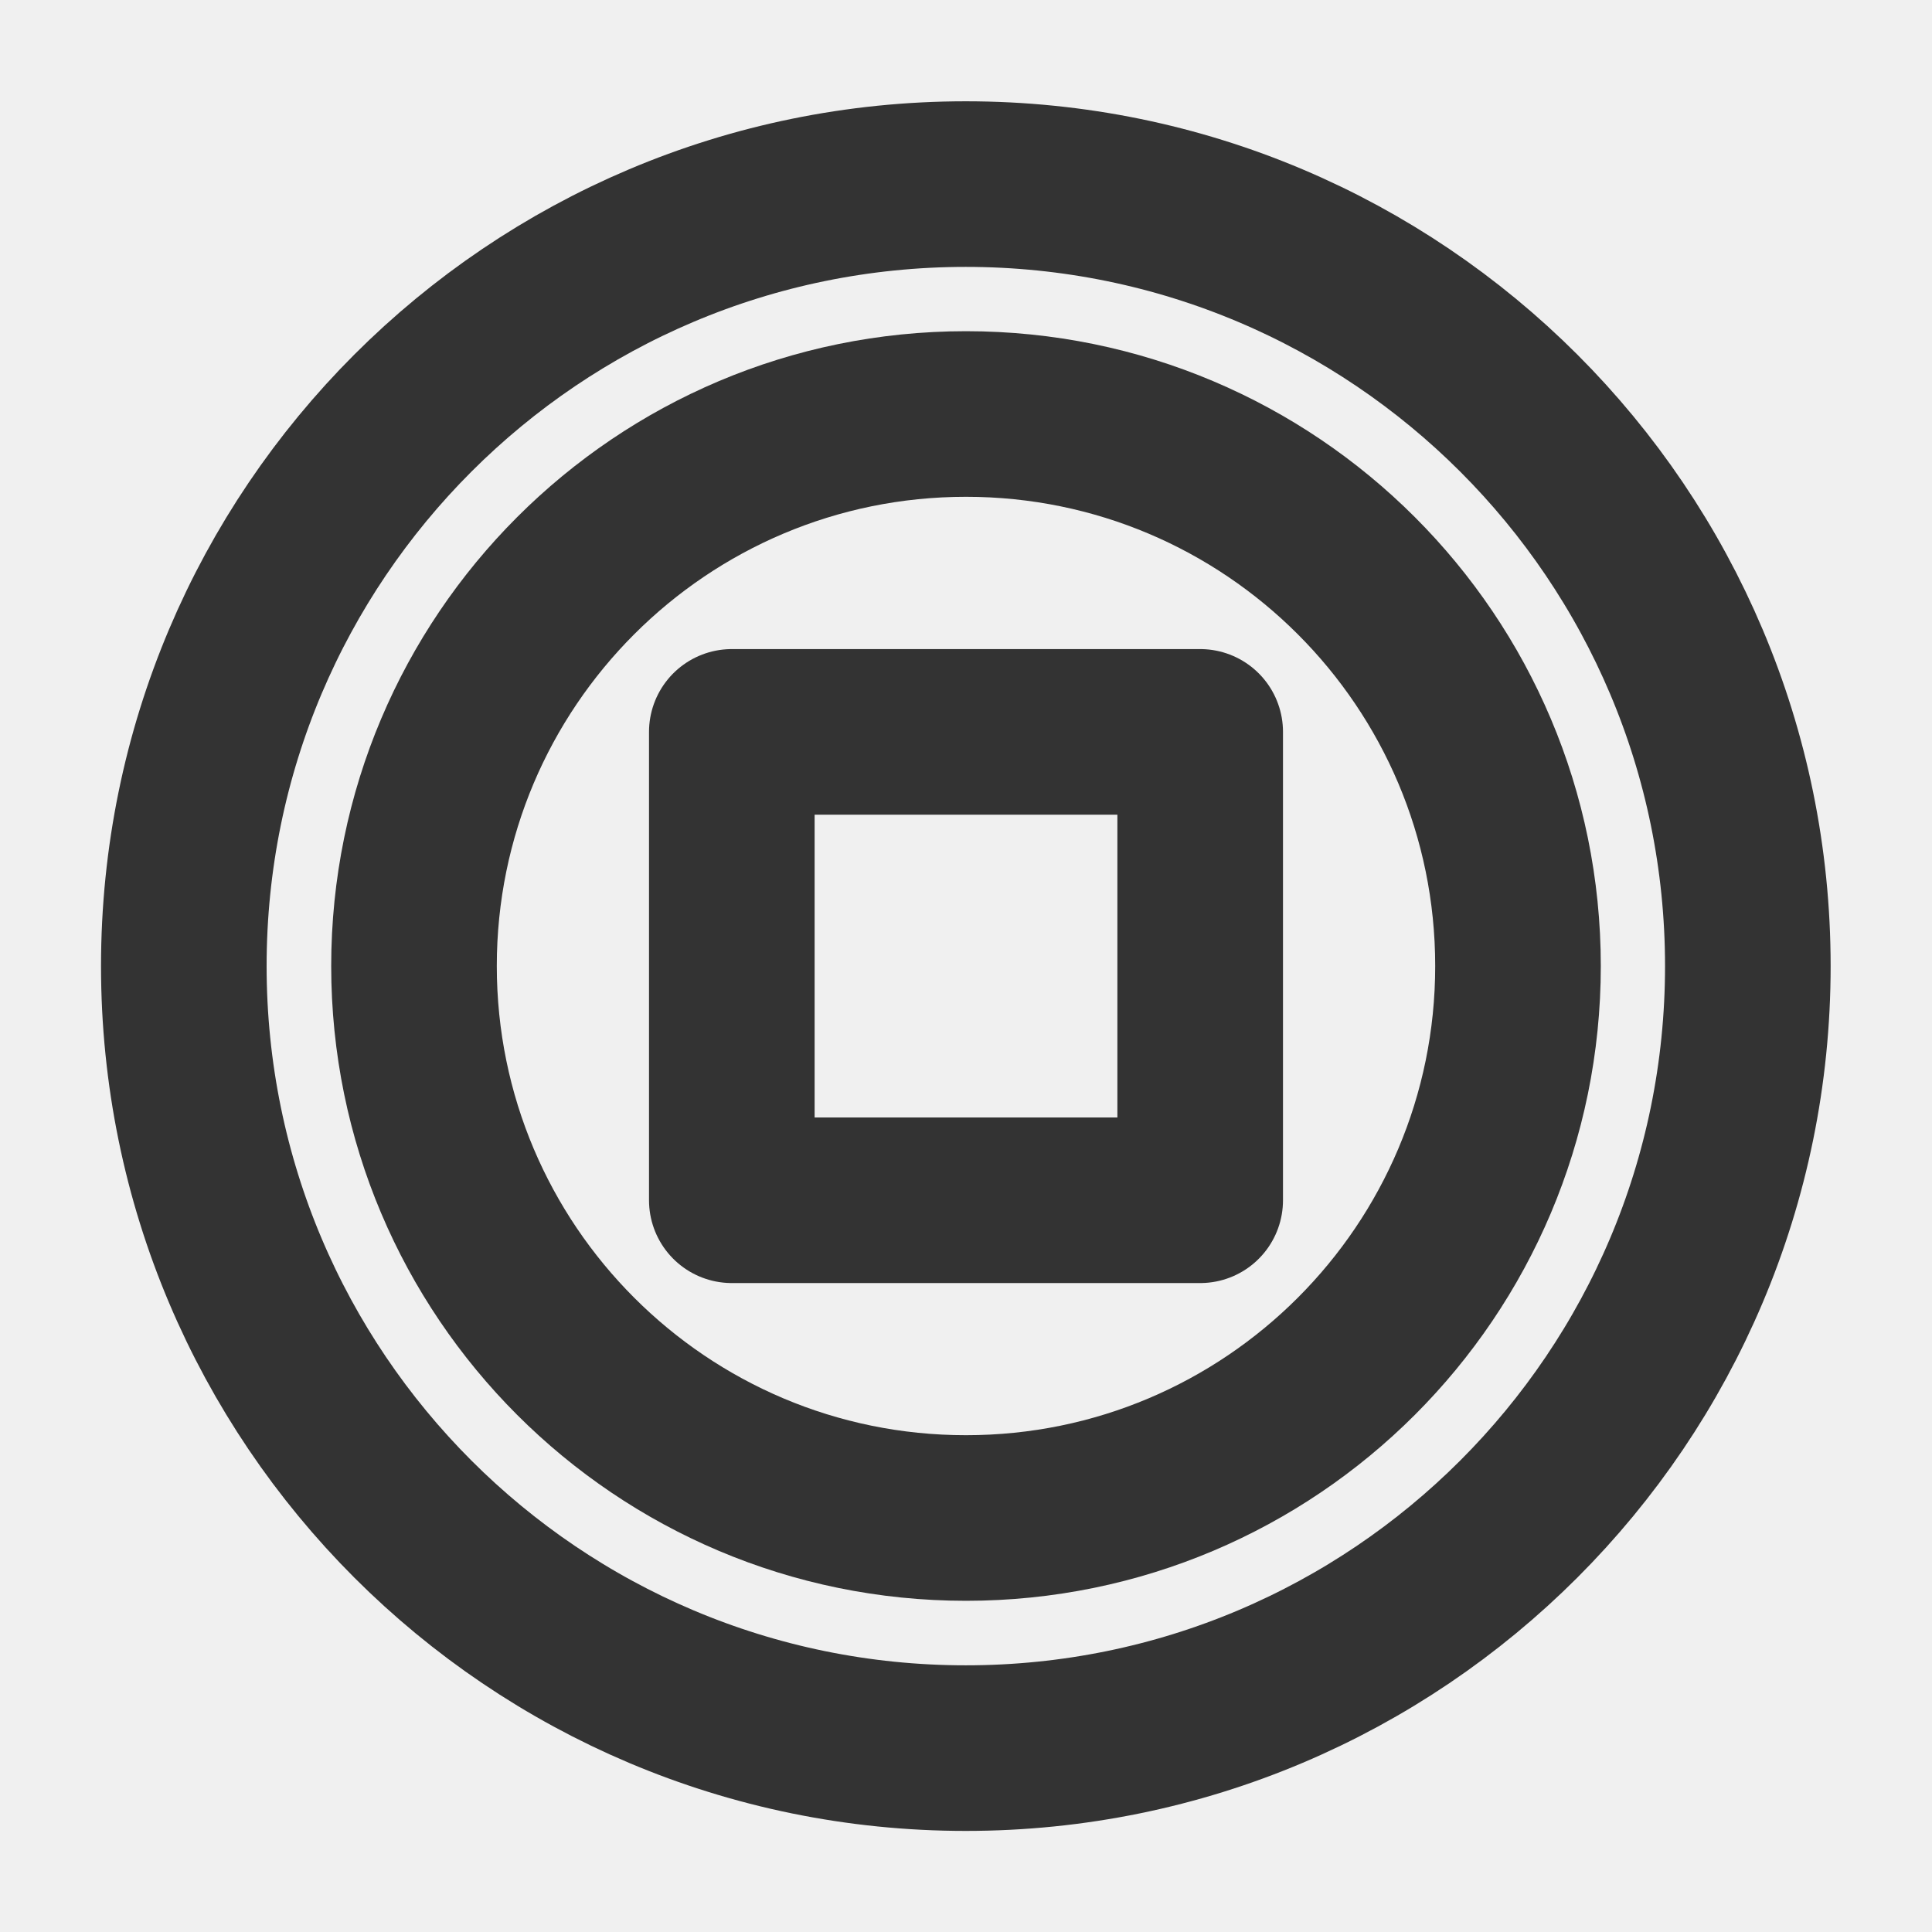
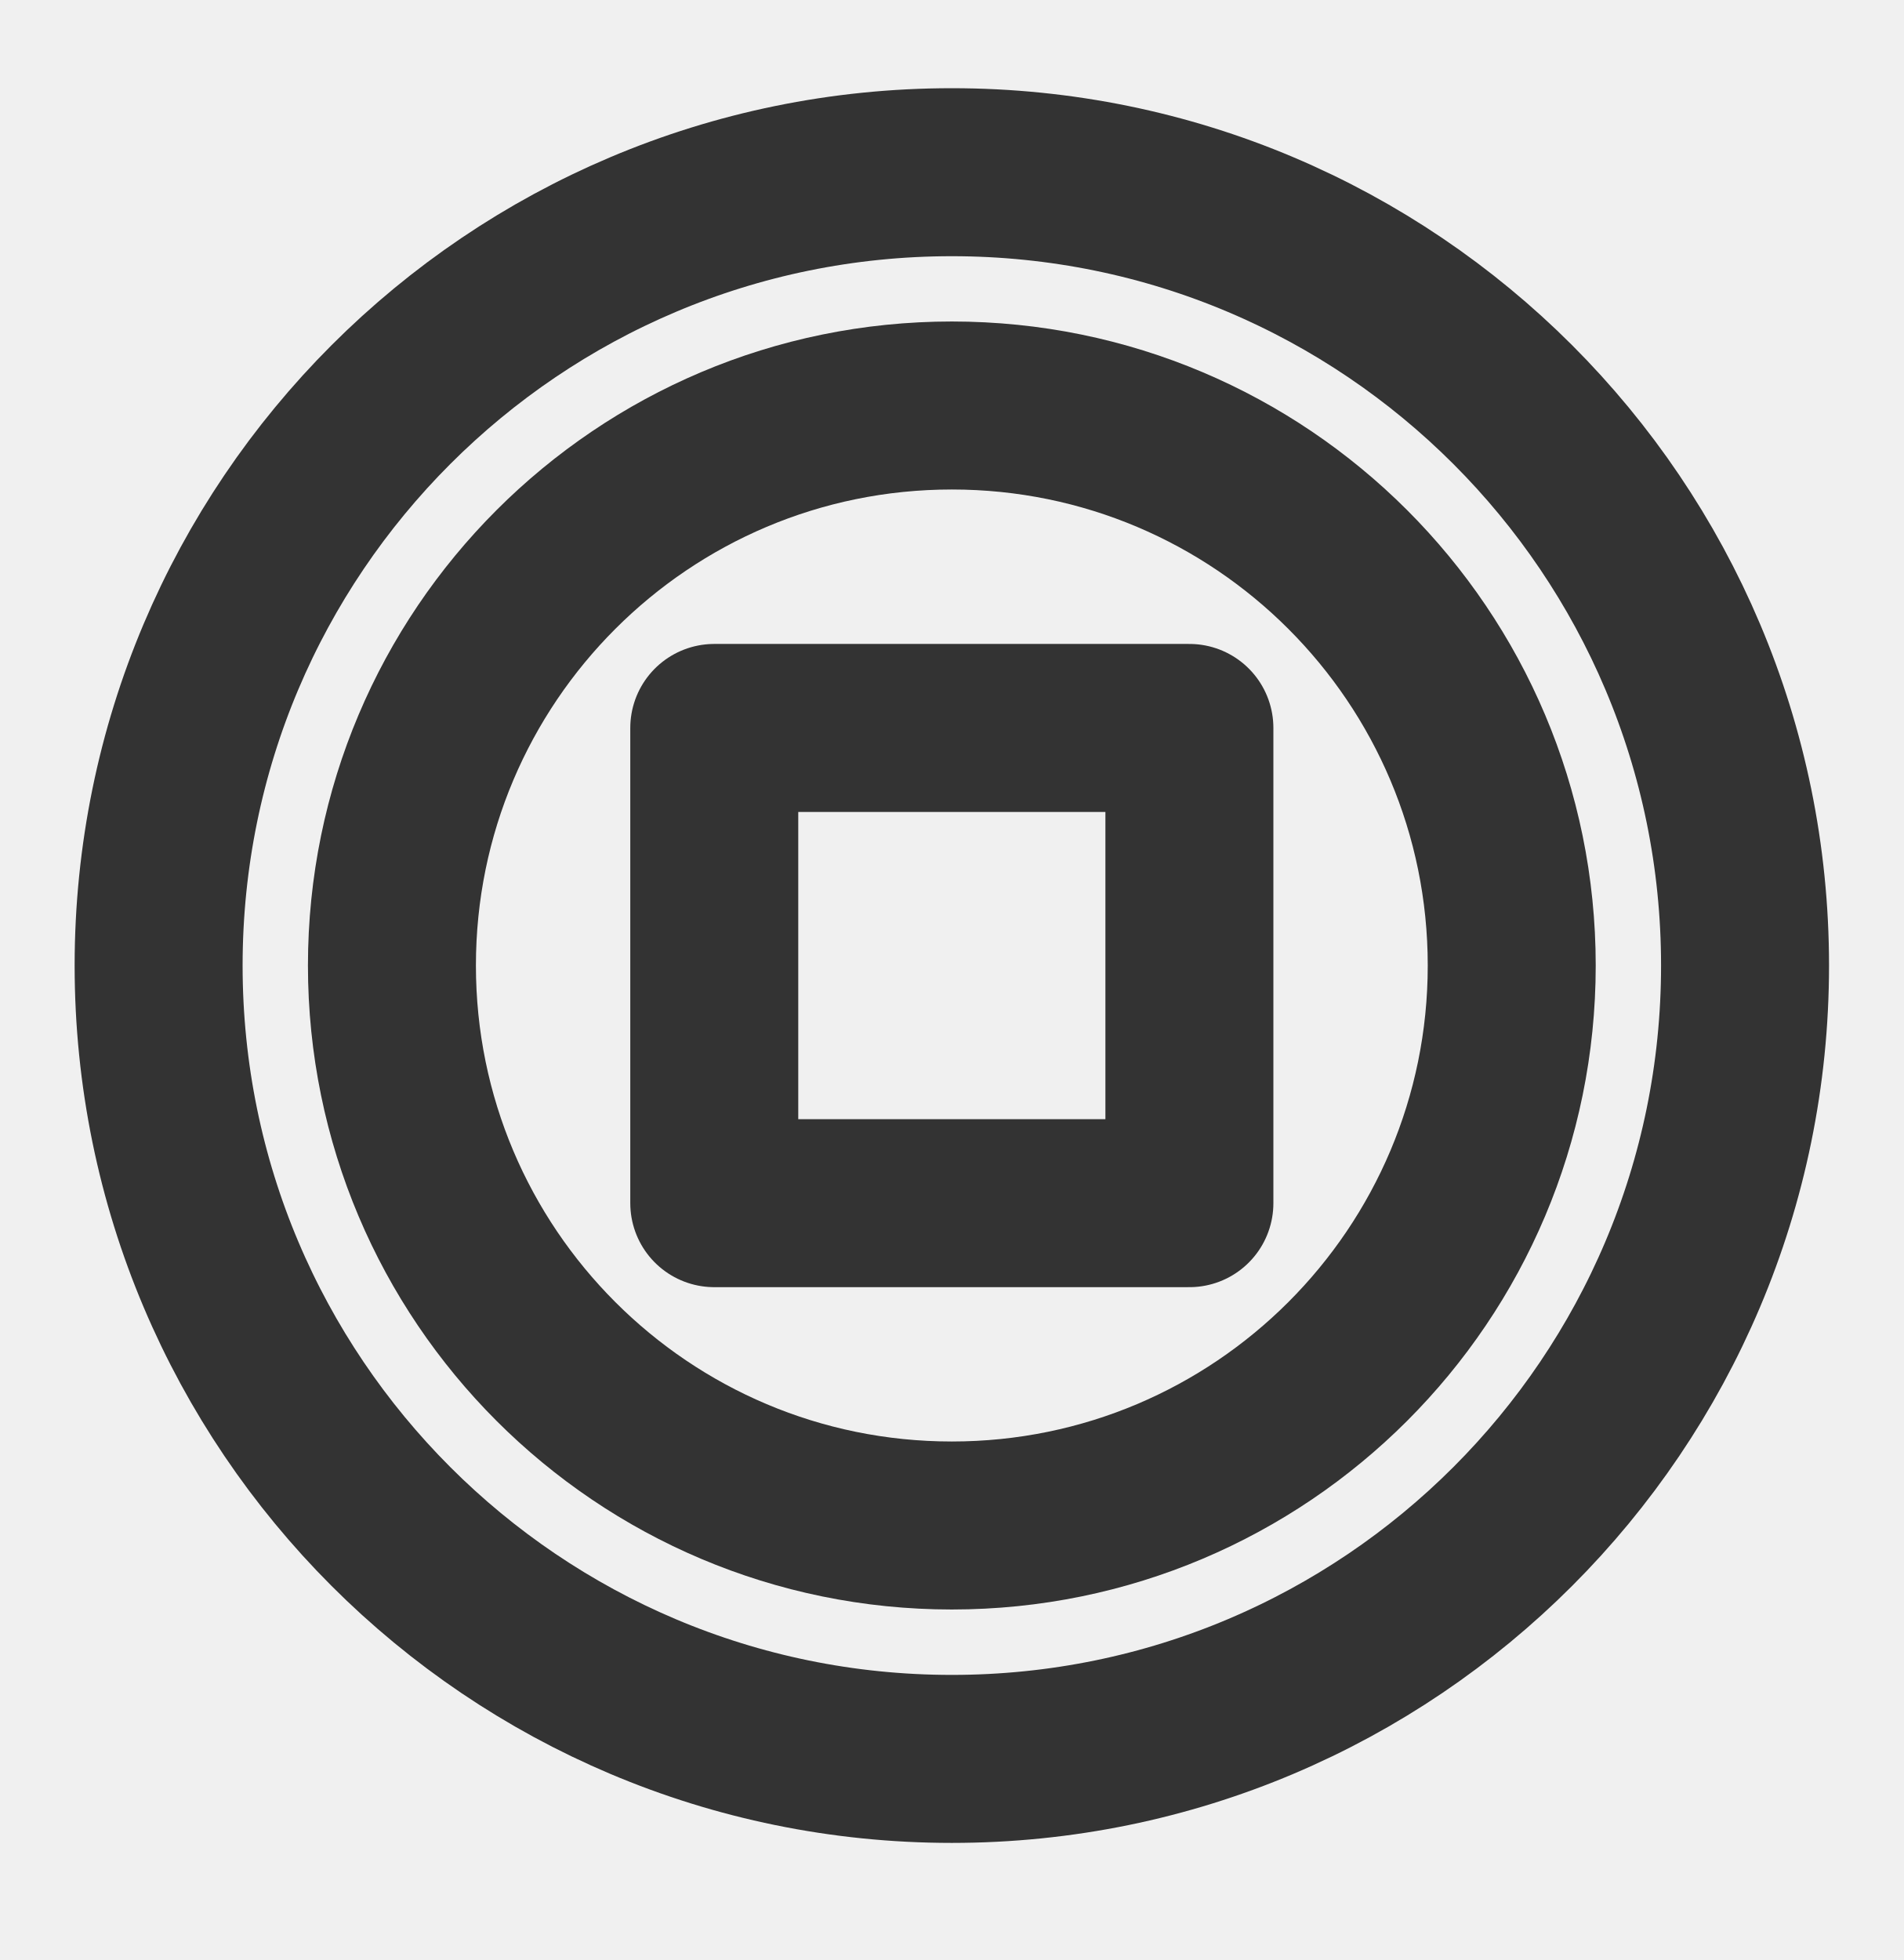
- <svg xmlns="http://www.w3.org/2000/svg" width="28" height="28" viewBox="0 0 28 28" fill="none">
-   <path d="M10.606 17.395H17.394V10.607H10.606V17.395Z" stroke="#333333" stroke-width="2.4" stroke-linecap="round" stroke-linejoin="round" />
-   <path d="M14 22C18.418 22 22 18.418 22 14C22 9.582 18.418 6 14 6C9.582 6 6 9.582 6 14C6 18.418 9.582 22 14 22Z" stroke="#333333" stroke-width="2.4" stroke-linecap="round" stroke-linejoin="round" />
-   <path d="M13.997 25.335C20.257 25.335 25.331 20.261 25.331 14.001C25.331 7.742 20.257 2.668 13.997 2.668C7.738 2.668 2.664 7.742 2.664 14.001C2.664 20.261 7.738 25.335 13.997 25.335Z" stroke="#333333" stroke-width="2.4" stroke-linecap="round" stroke-linejoin="round" />
+ <svg xmlns="http://www.w3.org/2000/svg" width="34" height="35" viewBox="0 0 34 35" fill="none">
+   <g clip-path="url(#clip0_1736_21107)">
+     <path d="M12.757 21.485H21.243V12.999H12.757V21.485Z" stroke="#333333" stroke-width="3" stroke-linecap="round" stroke-linejoin="round" />
+     <path d="M17 27.241C22.523 27.241 27 22.764 27 17.241C27 11.718 22.523 7.241 17 7.241C11.477 7.241 7 11.718 7 17.241C7 22.764 11.477 27.241 17 27.241Z" stroke="#333333" stroke-width="3" stroke-linecap="round" stroke-linejoin="round" />
+     <path d="M17 31.409C24.824 31.409 31.167 25.066 31.167 17.242C31.167 9.418 24.824 3.075 17 3.075C9.176 3.075 2.833 9.418 2.833 17.242C2.833 25.066 9.176 31.409 17 31.409Z" stroke="#333333" stroke-width="3" stroke-linecap="round" stroke-linejoin="round" />
+   </g>
+   <defs>
+     <clipPath id="clip0_1736_21107">
+       <rect width="34" height="34" fill="white" transform="translate(0 0.241211)" />
+     </clipPath>
+   </defs>
</svg>
